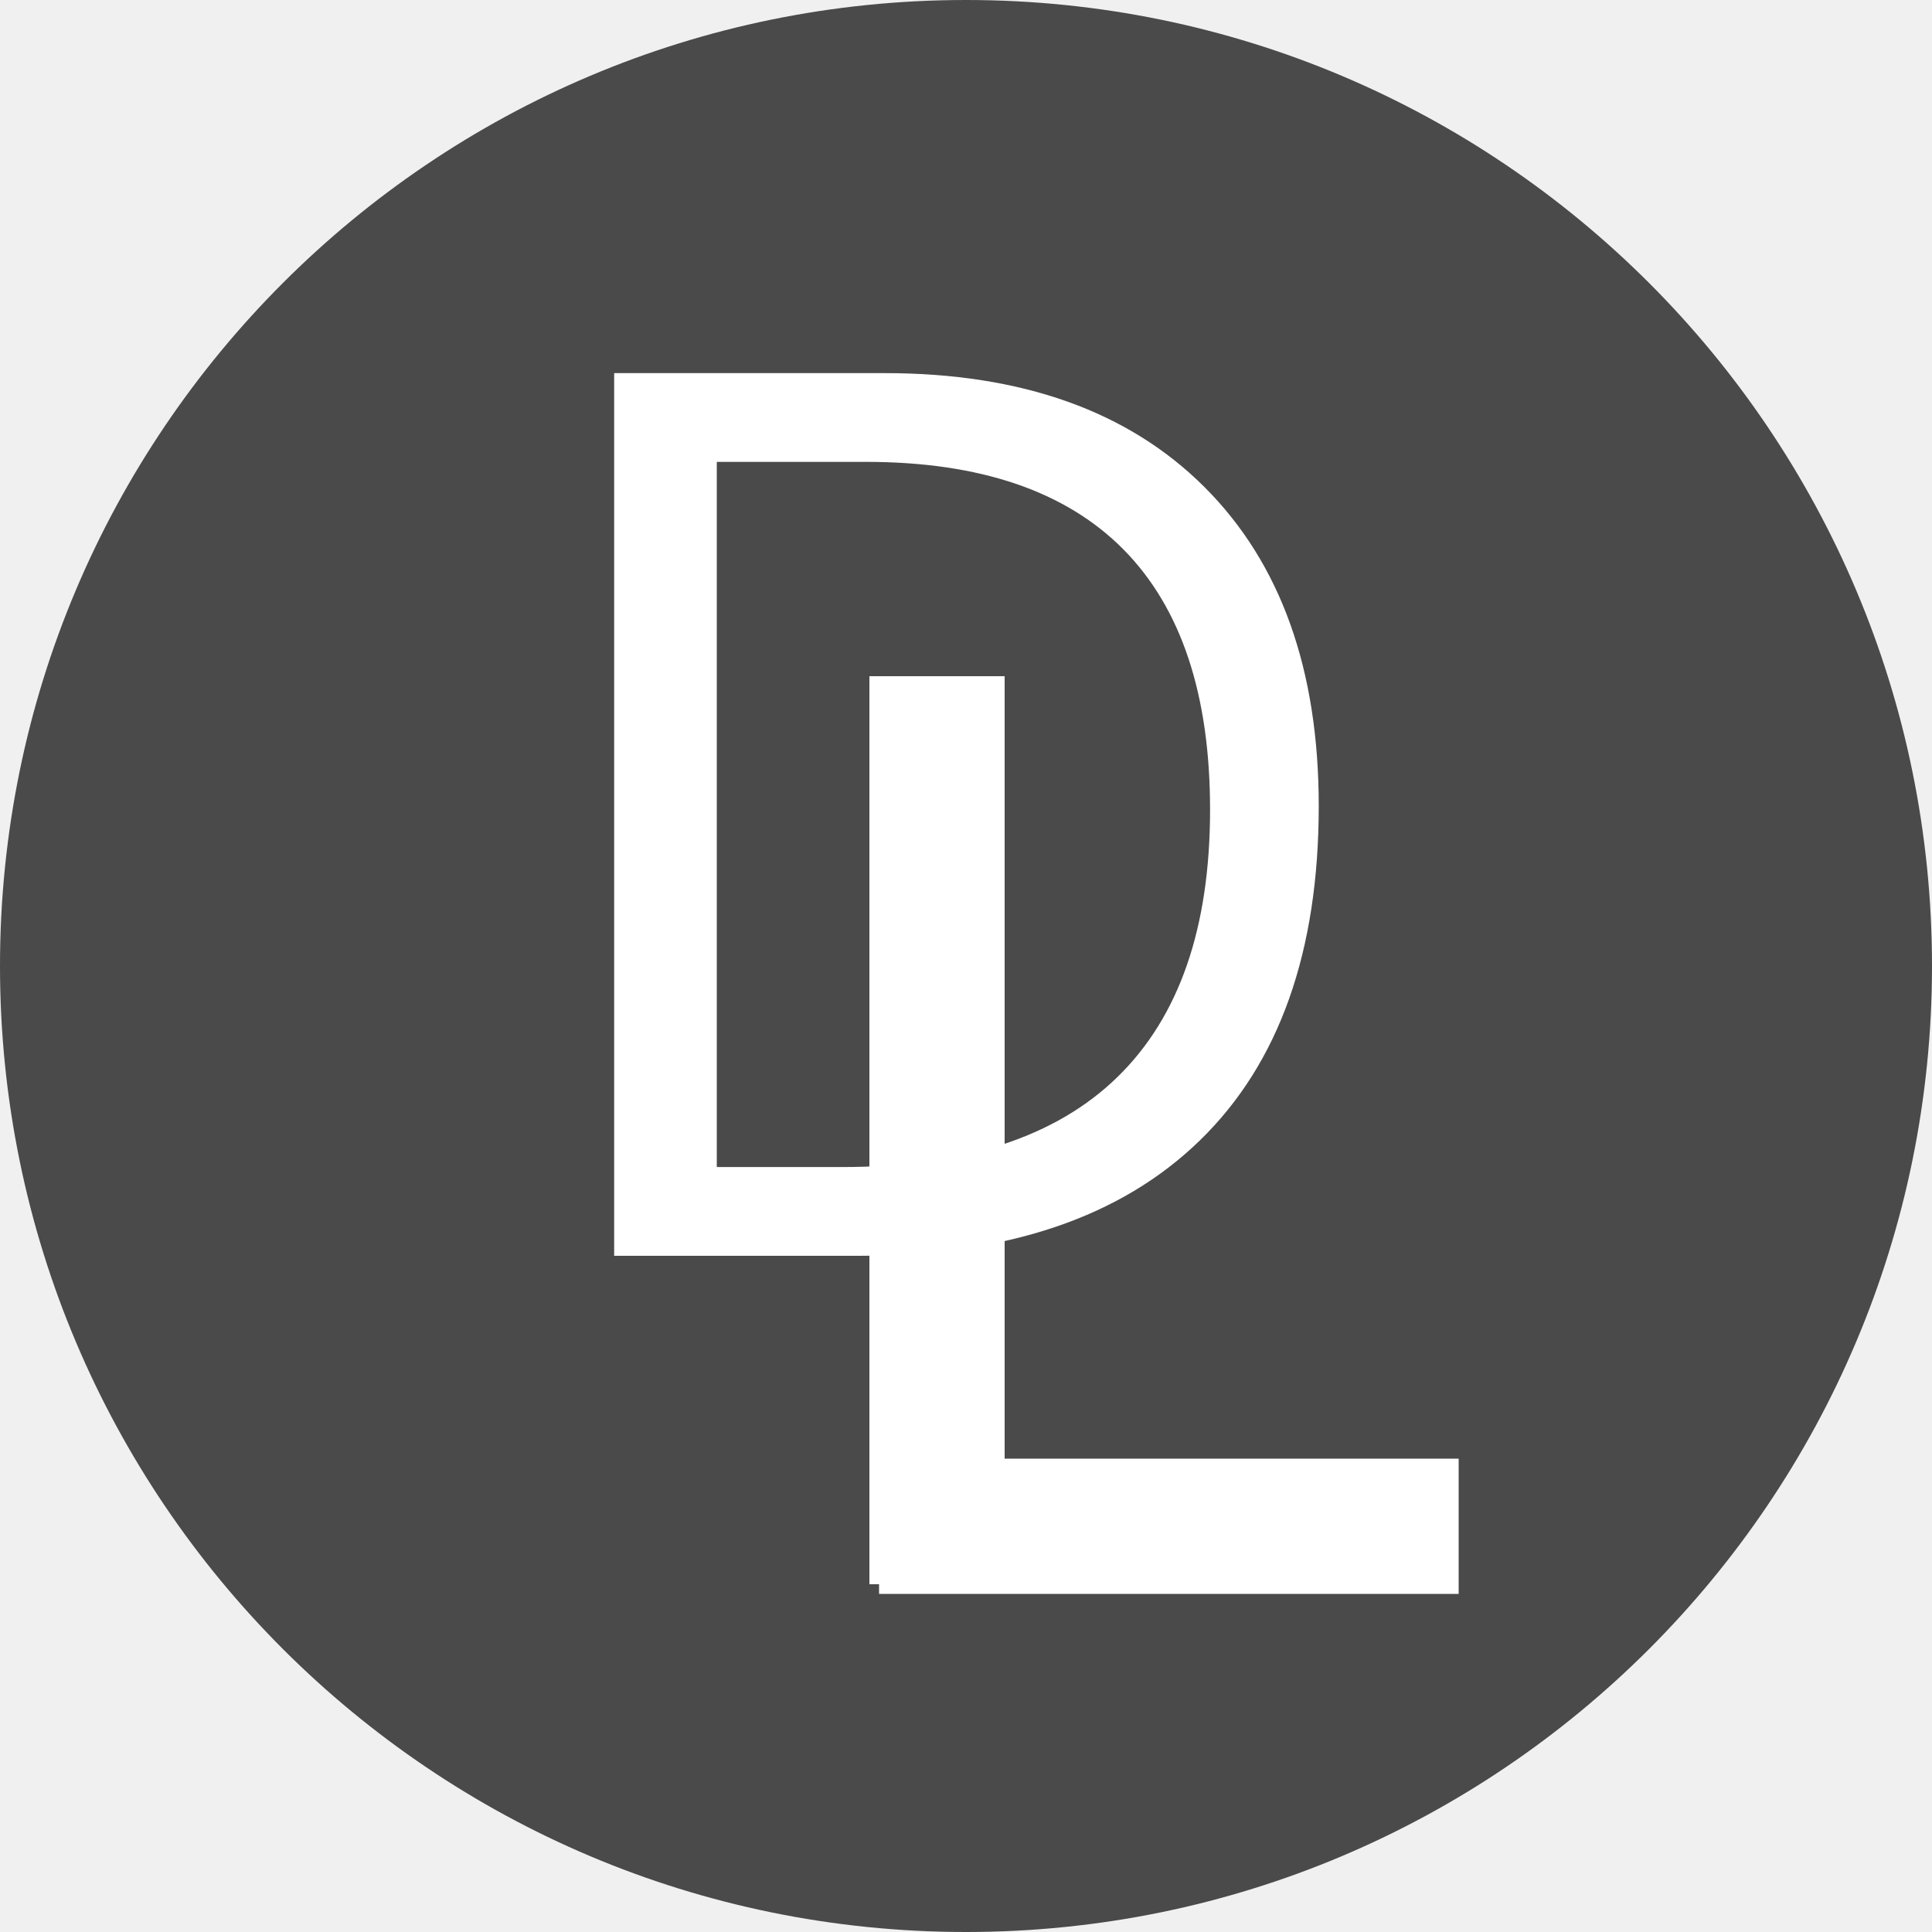
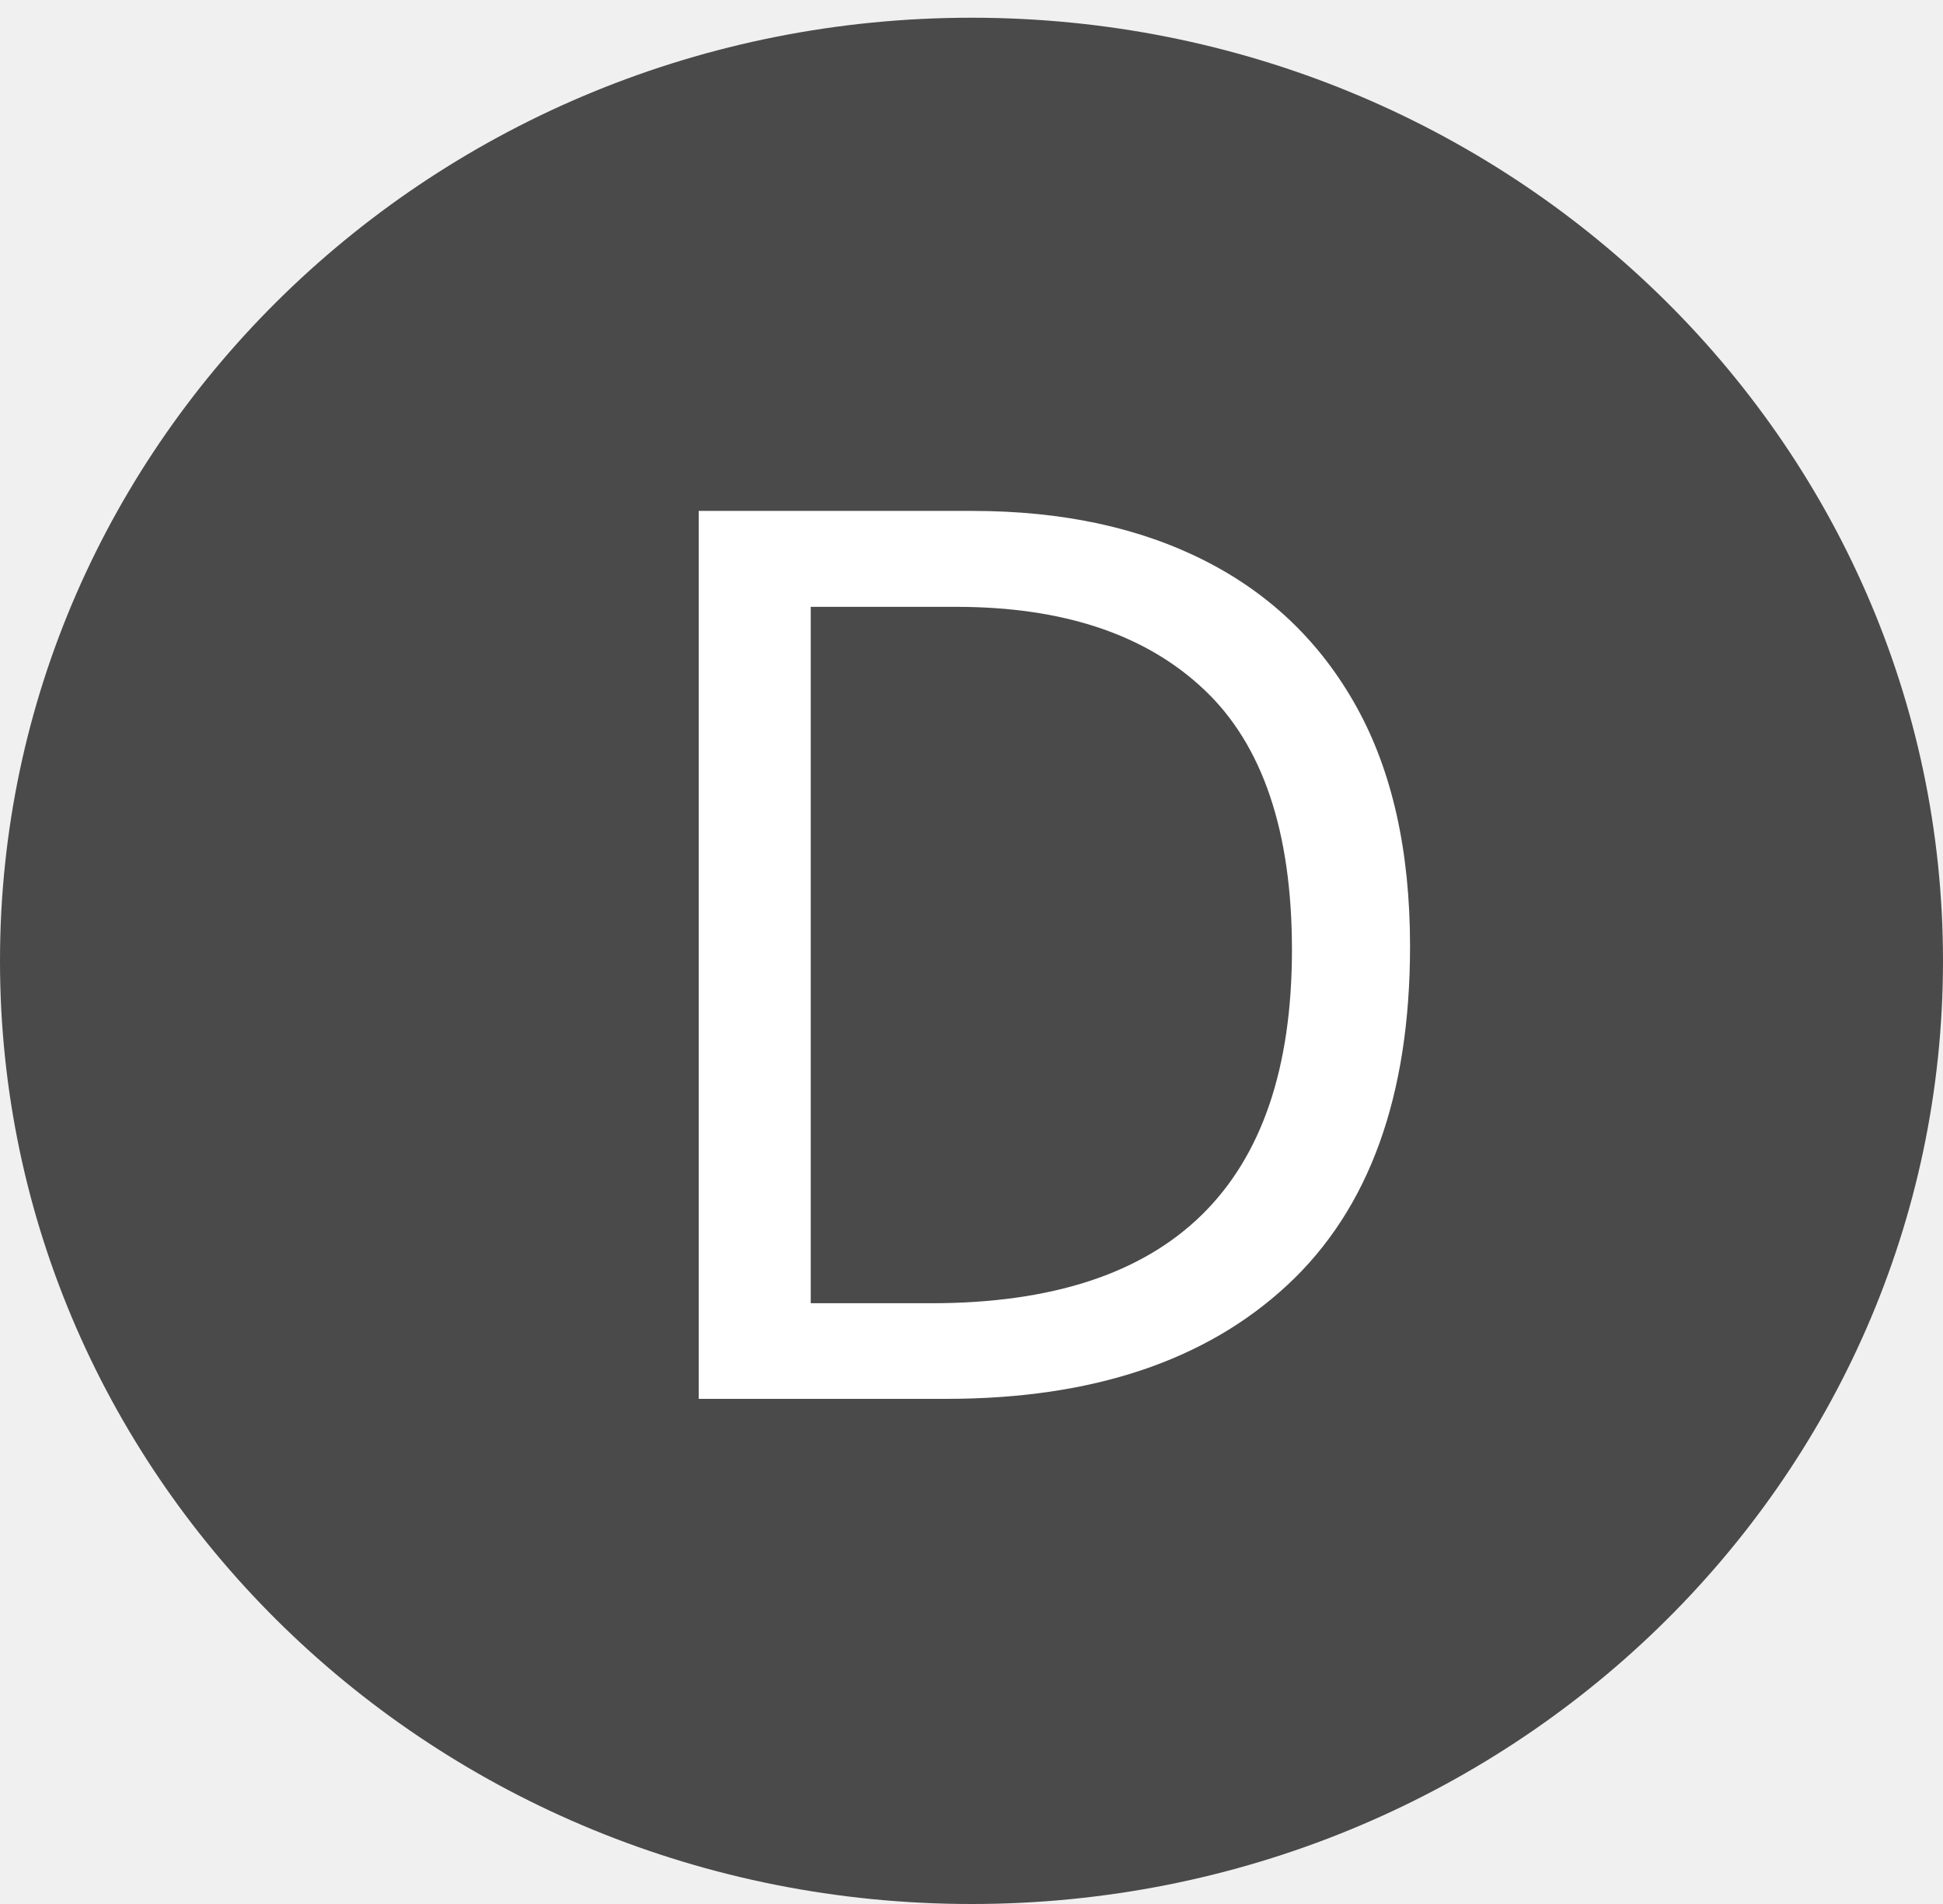
- <svg xmlns="http://www.w3.org/2000/svg" width="100px" height="100px" viewBox="0 0 100 100" version="1.1">
+ <svg xmlns="http://www.w3.org/2000/svg" width="100px" height="98px" viewBox="0 0 100 98" version="1.1">
  <defs />
  <g id="Page-1" stroke="none" stroke-width="1" fill="none" fill-rule="evenodd">
-     <g id="logo-gray" transform="translate(0, -3)">
-       <circle id="Oval" fill="#4A4A4A" cx="50" cy="53" r="50" />
-       <text id="D" font-family="OpenSans-Semibold, Open Sans" font-size="64" font-weight="500" fill="#FFFFFF">
-         <tspan x="25.506" y="68">D</tspan>
+     <g id="logo-gray">
+       <ellipse id="Oval" fill="#4A4A4A" cx="50" cy="49.456" rx="50" ry="48.544" />
+       <text id="D" font-family="Futura-Medium, Futura" font-size="64" font-weight="400" fill="#FFFFFF">
+         <tspan x="29.756" y="72">D</tspan>
      </text>
-       <rect id="Rectangle" fill="#FFFFFF" x="45" y="38" width="7" height="47" />
-       <rect id="Rectangle" fill="#FFFFFF" transform="translate(60.5, 82) scale(-1, -1) rotate(90) translate(-60.5, -82) " x="57" y="67" width="7" height="30" />
    </g>
  </g>
</svg>
